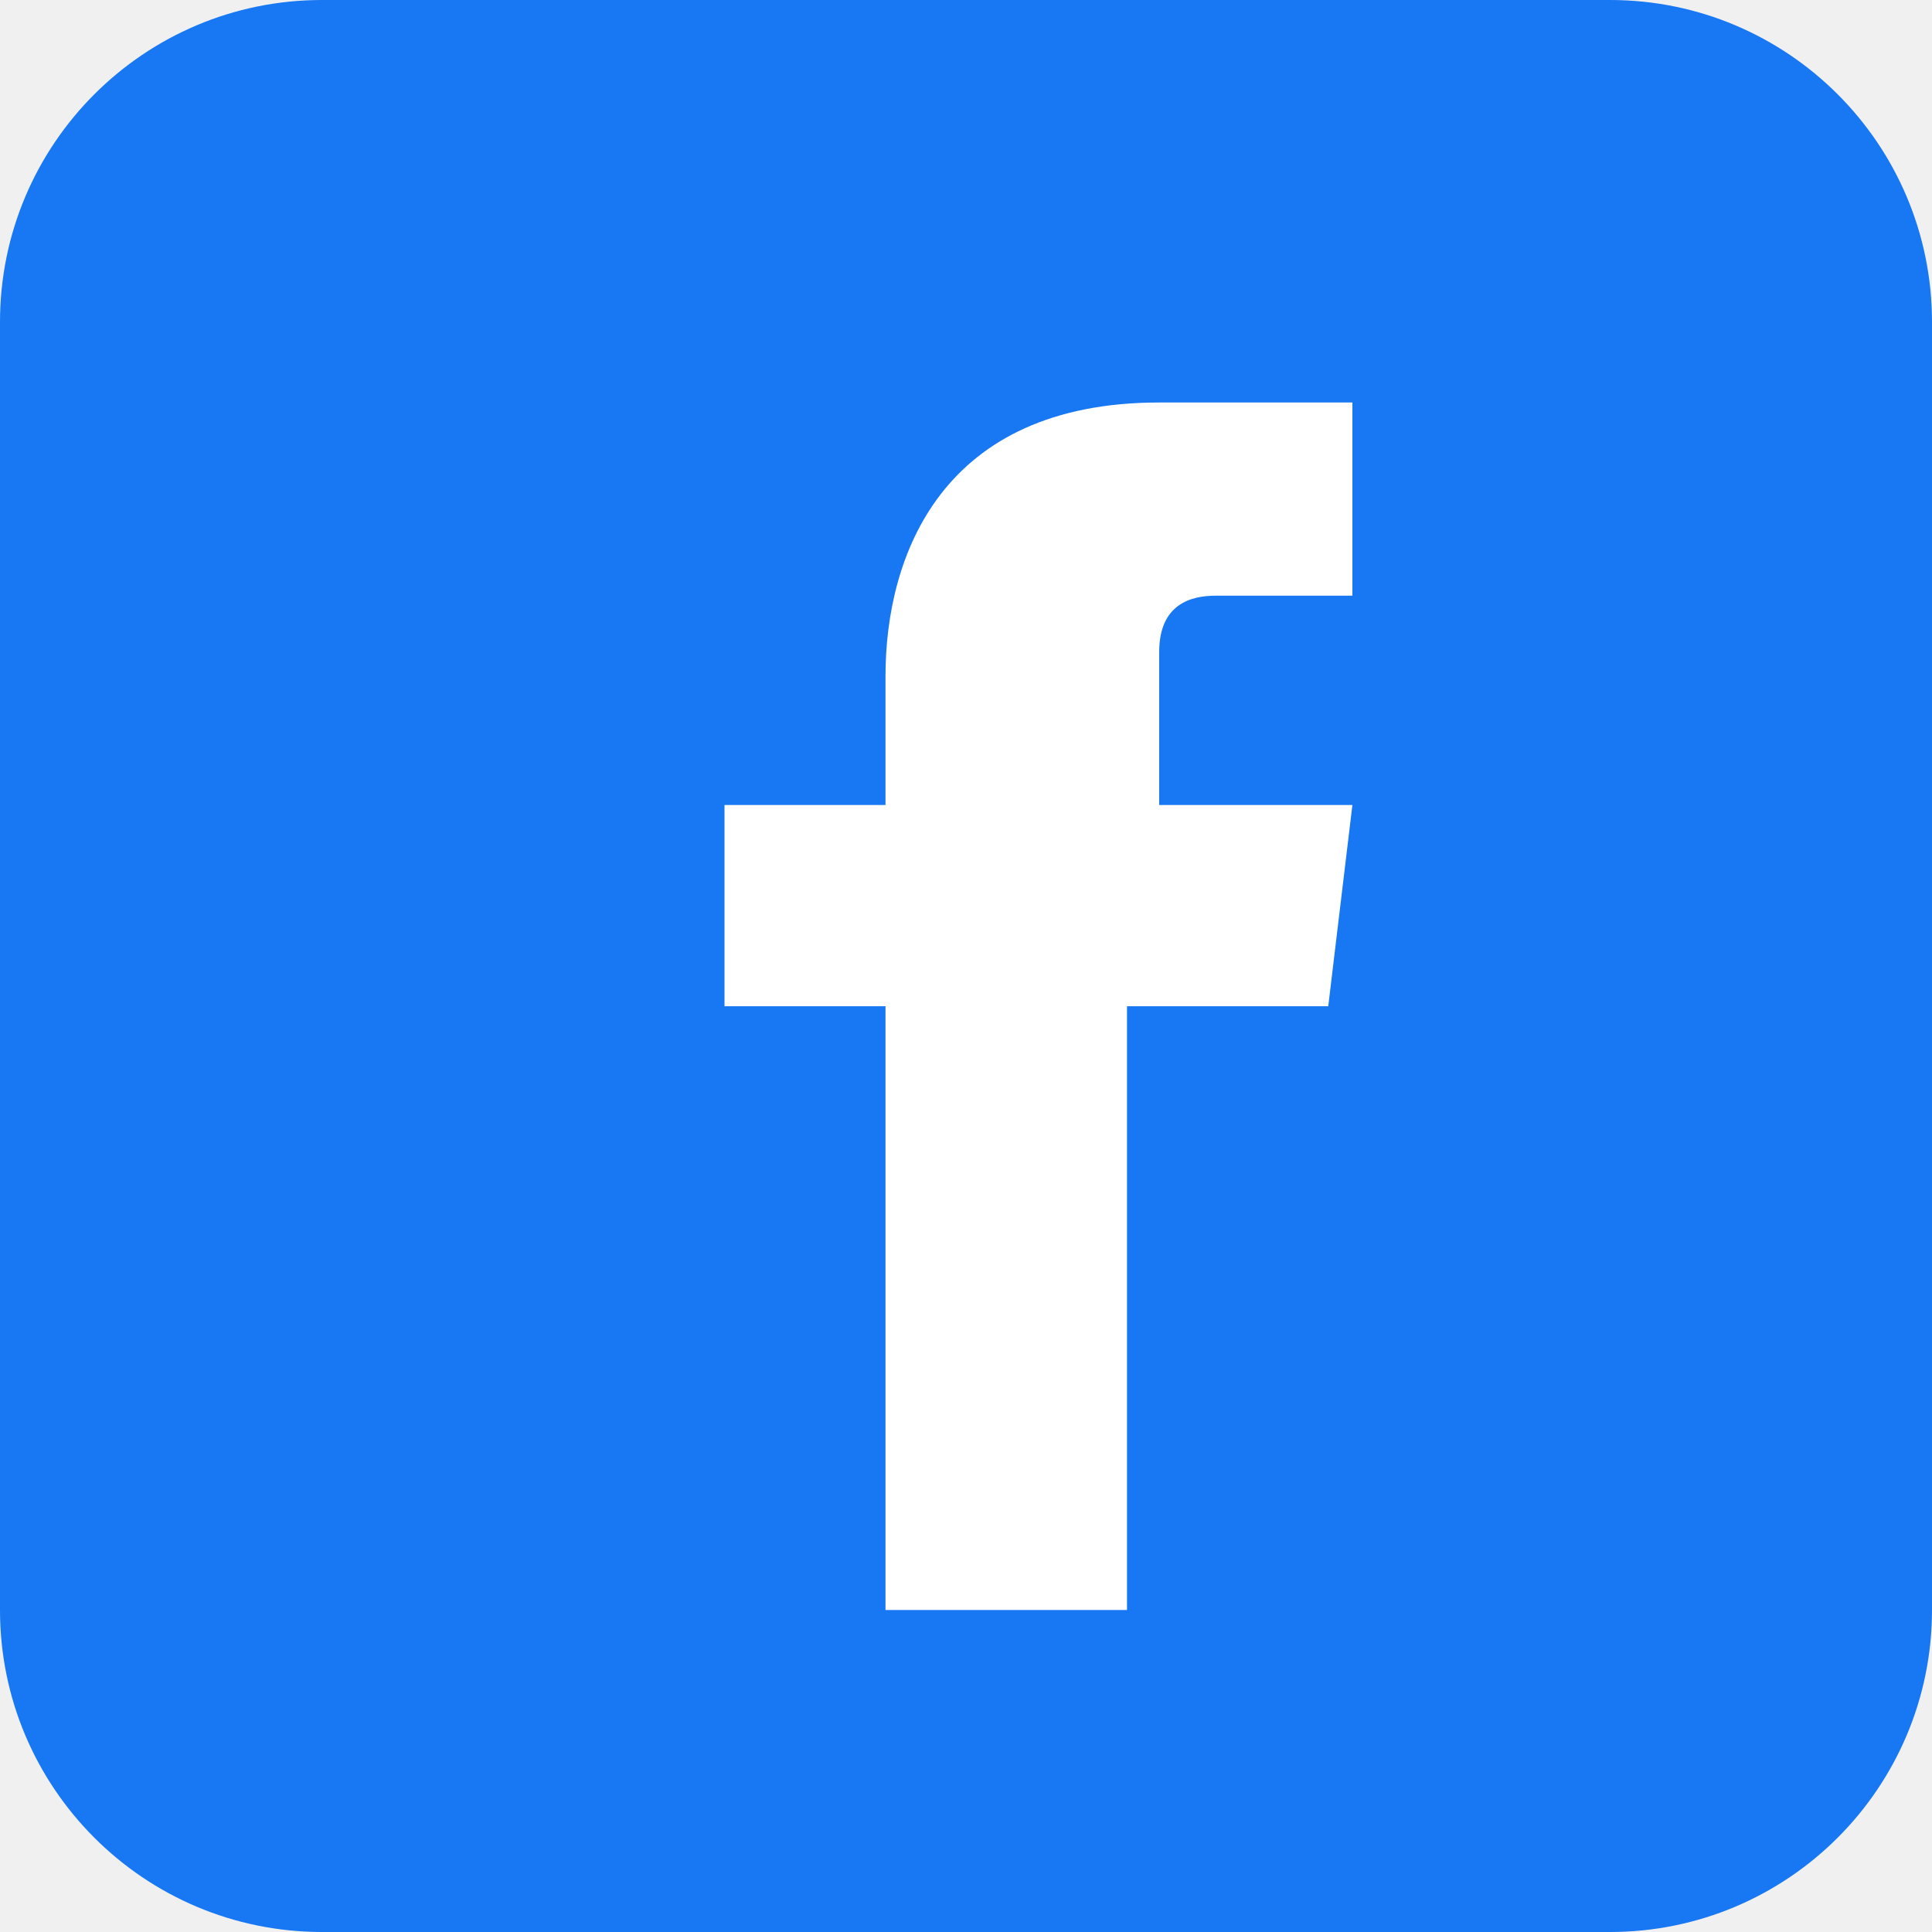
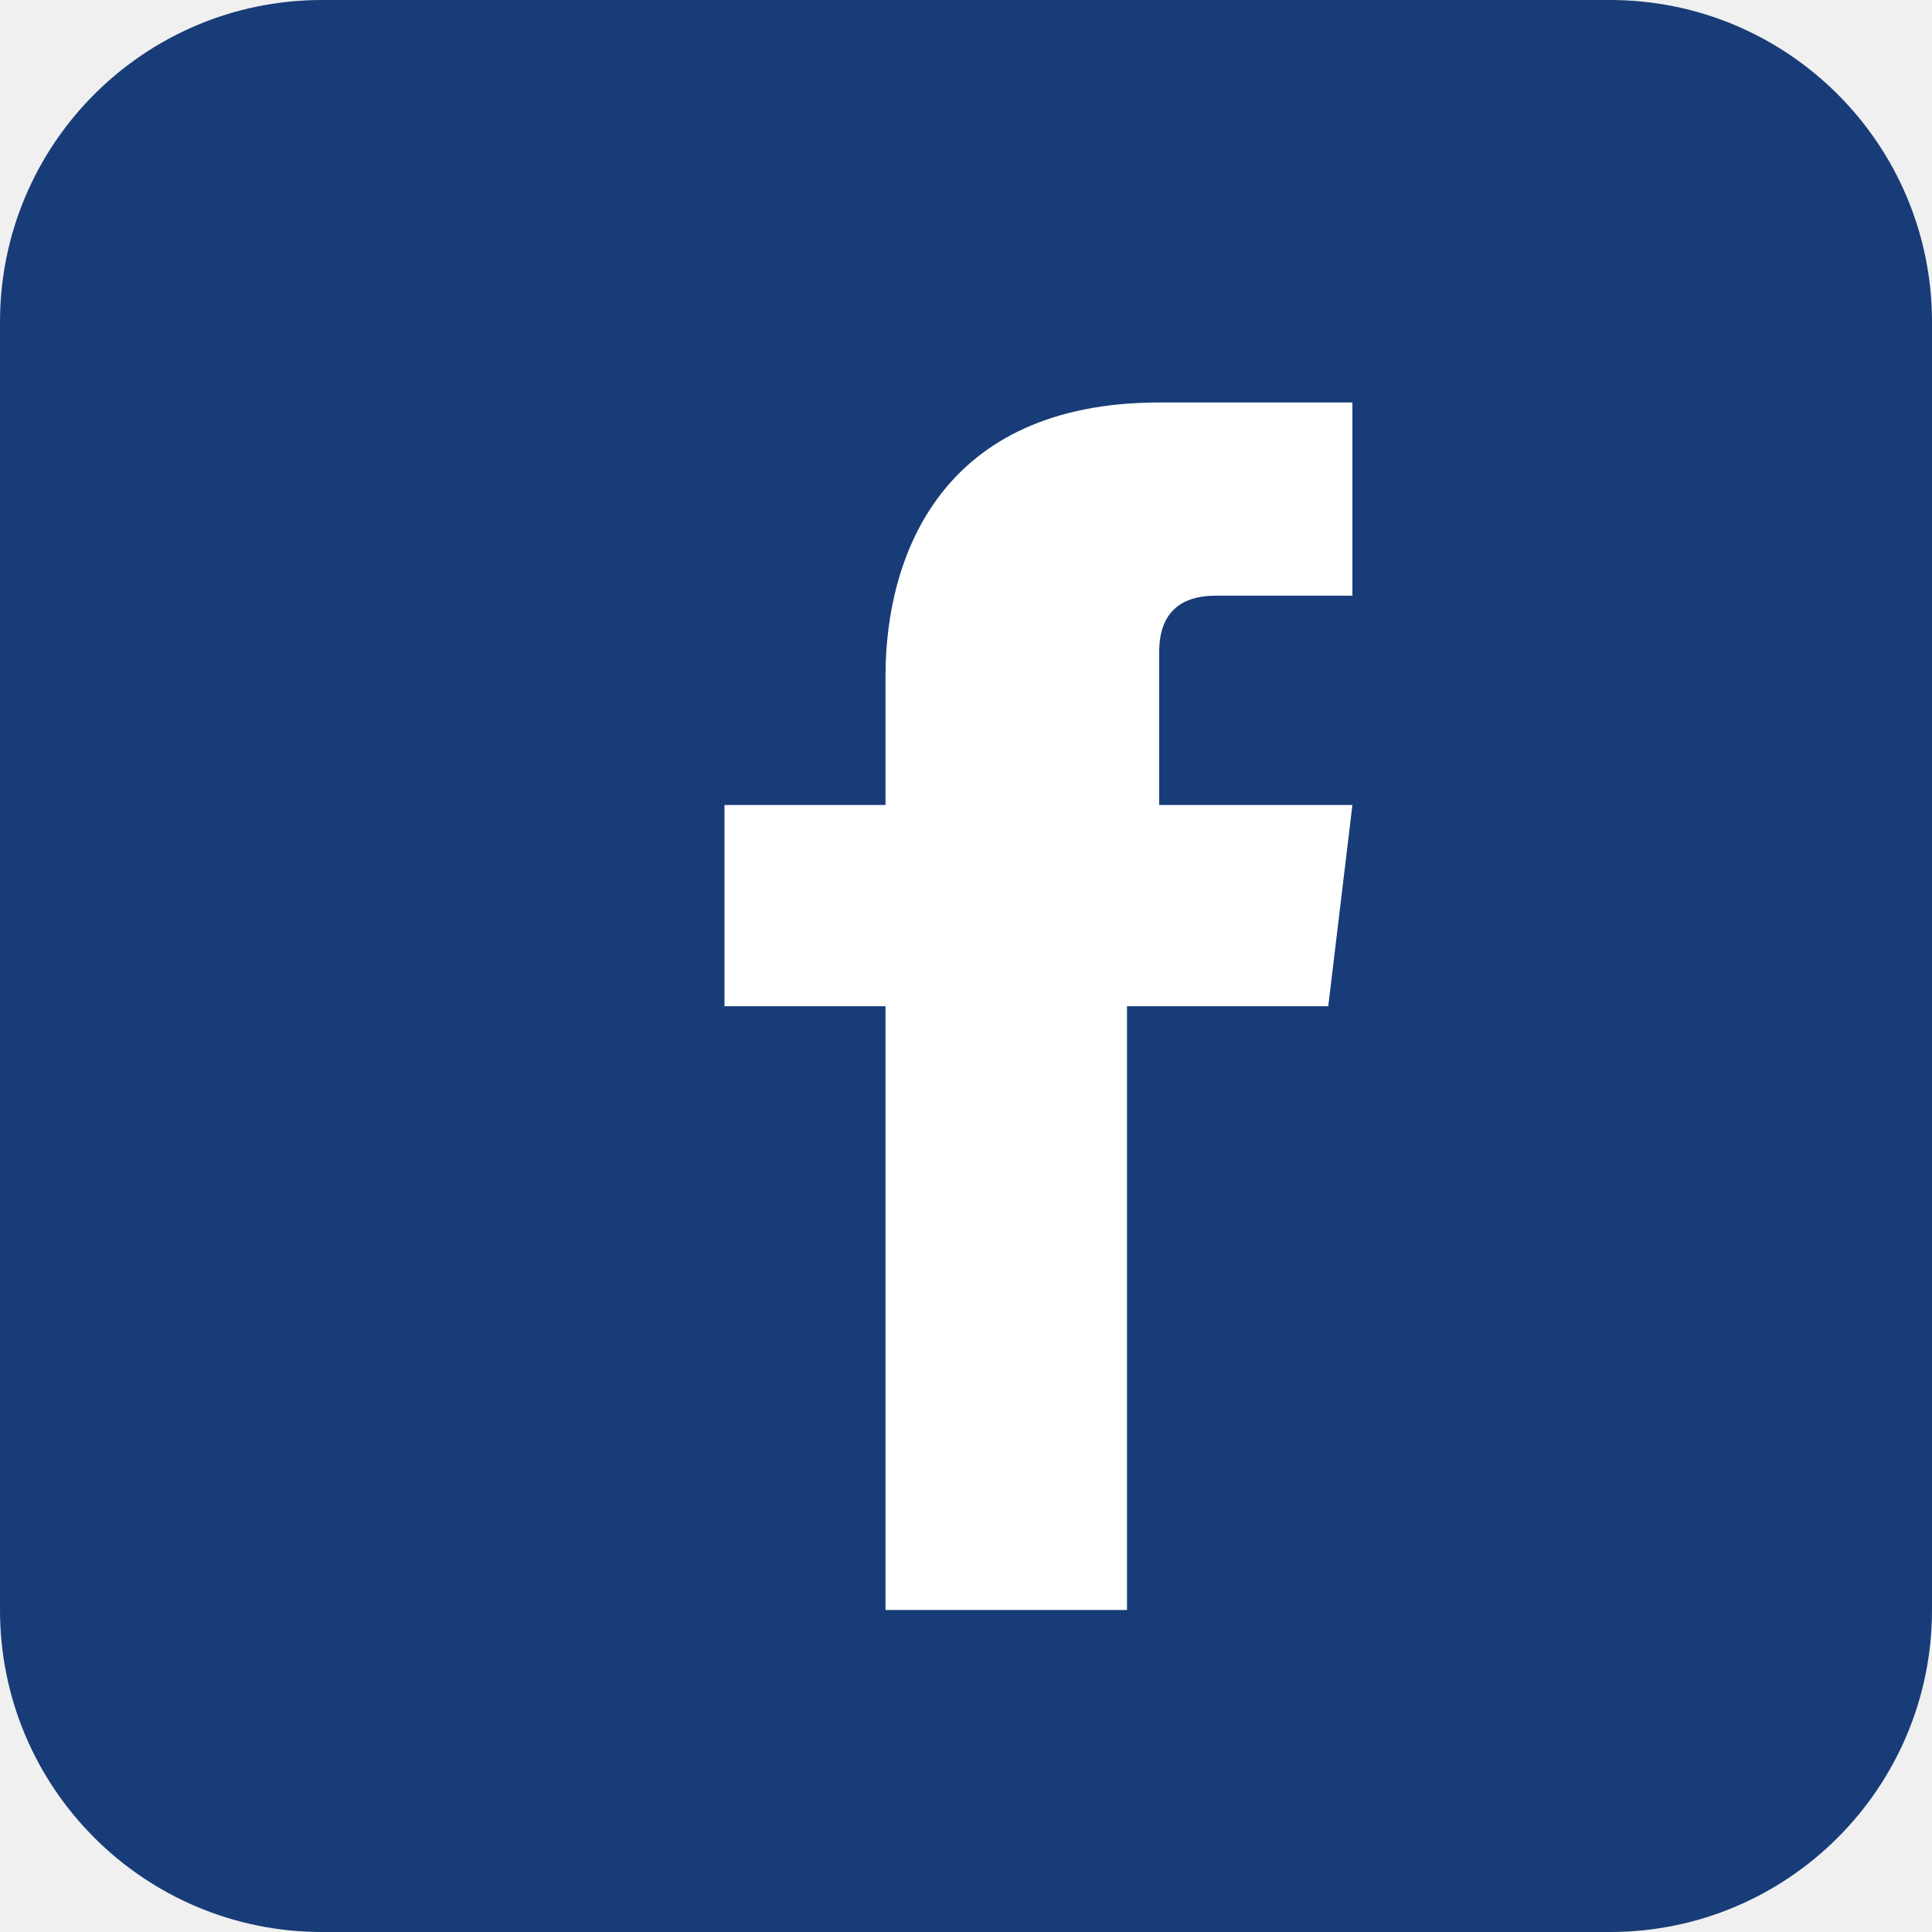
<svg xmlns="http://www.w3.org/2000/svg" viewBox="0 0 24 24" width="24" height="24" aria-label="Facebook">
-   <rect width="24" height="24" rx="4" fill="#1877F2" />
+   <rect width="24" height="24" rx="4" fill="#183C78" />
  <path fill="#FFFFFF" d="M16.5 12.5h-2.5V20h-3v-7.5H9V10h2v-1.6c0-1.5.7-3.4 3.4-3.4h2.4v2.4h-1.7c-.3 0-.7.1-.7.7v1.9h2.4l-.3 2.5z" />
</svg>
